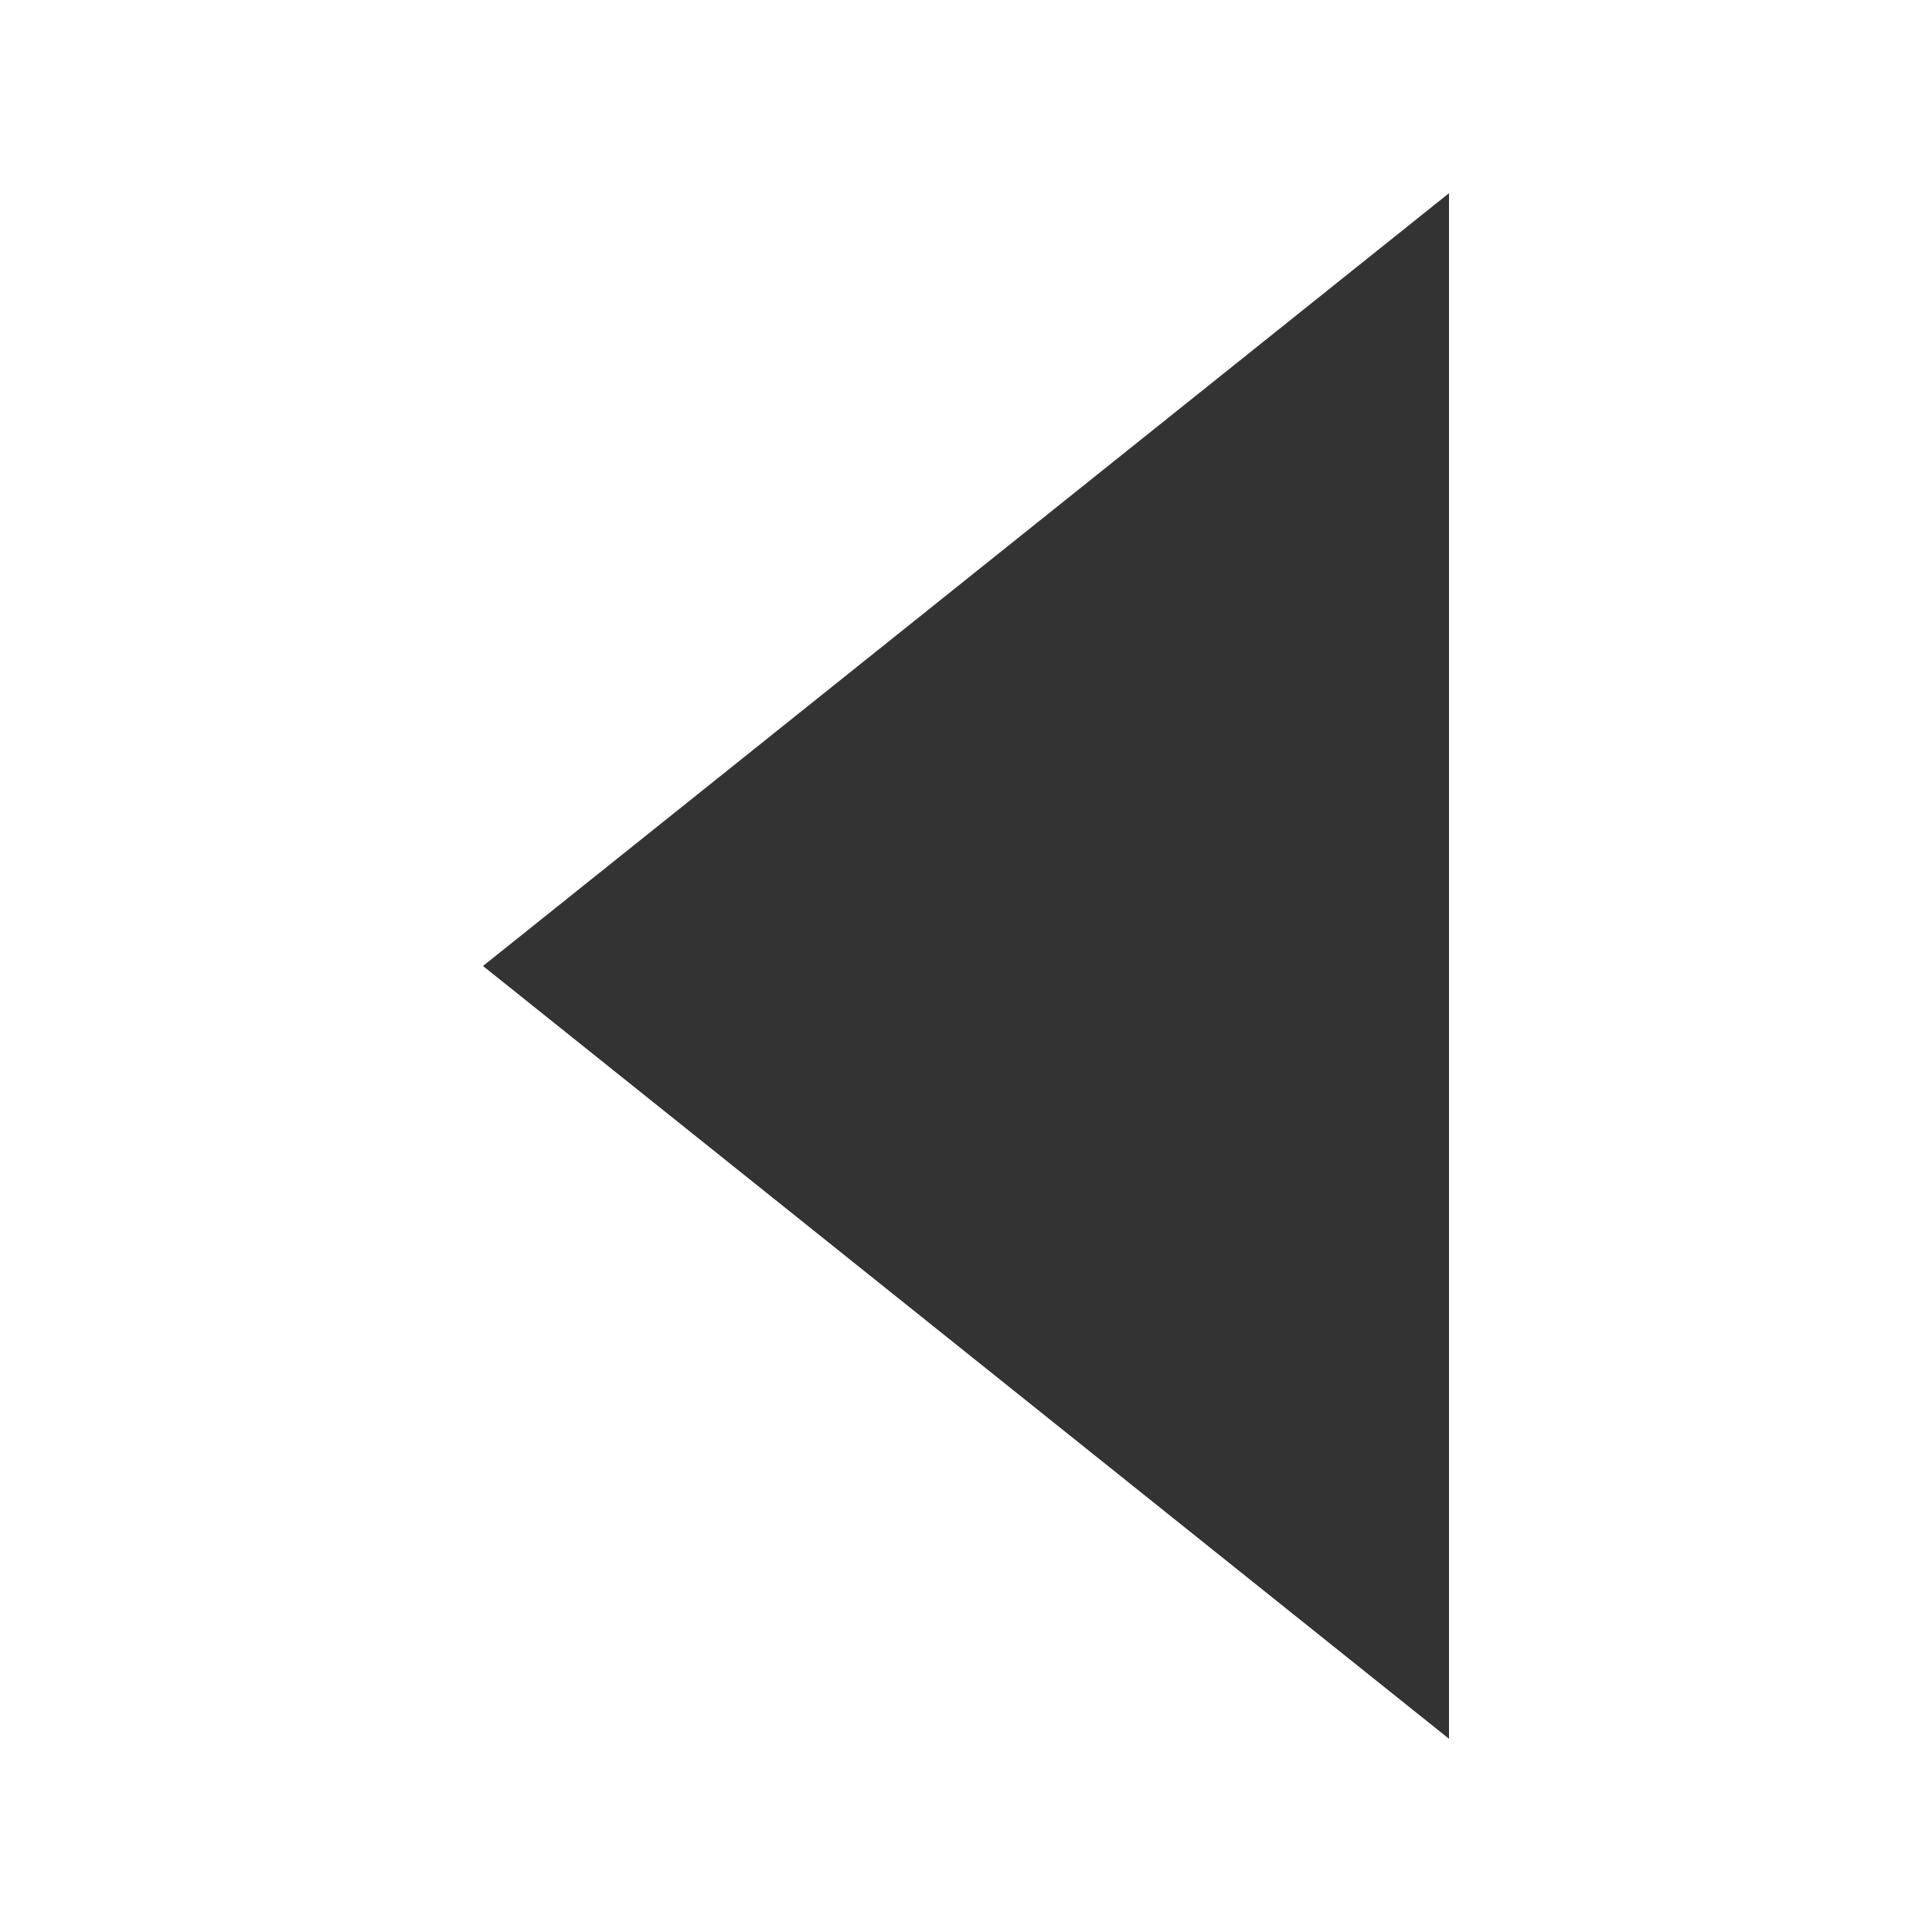
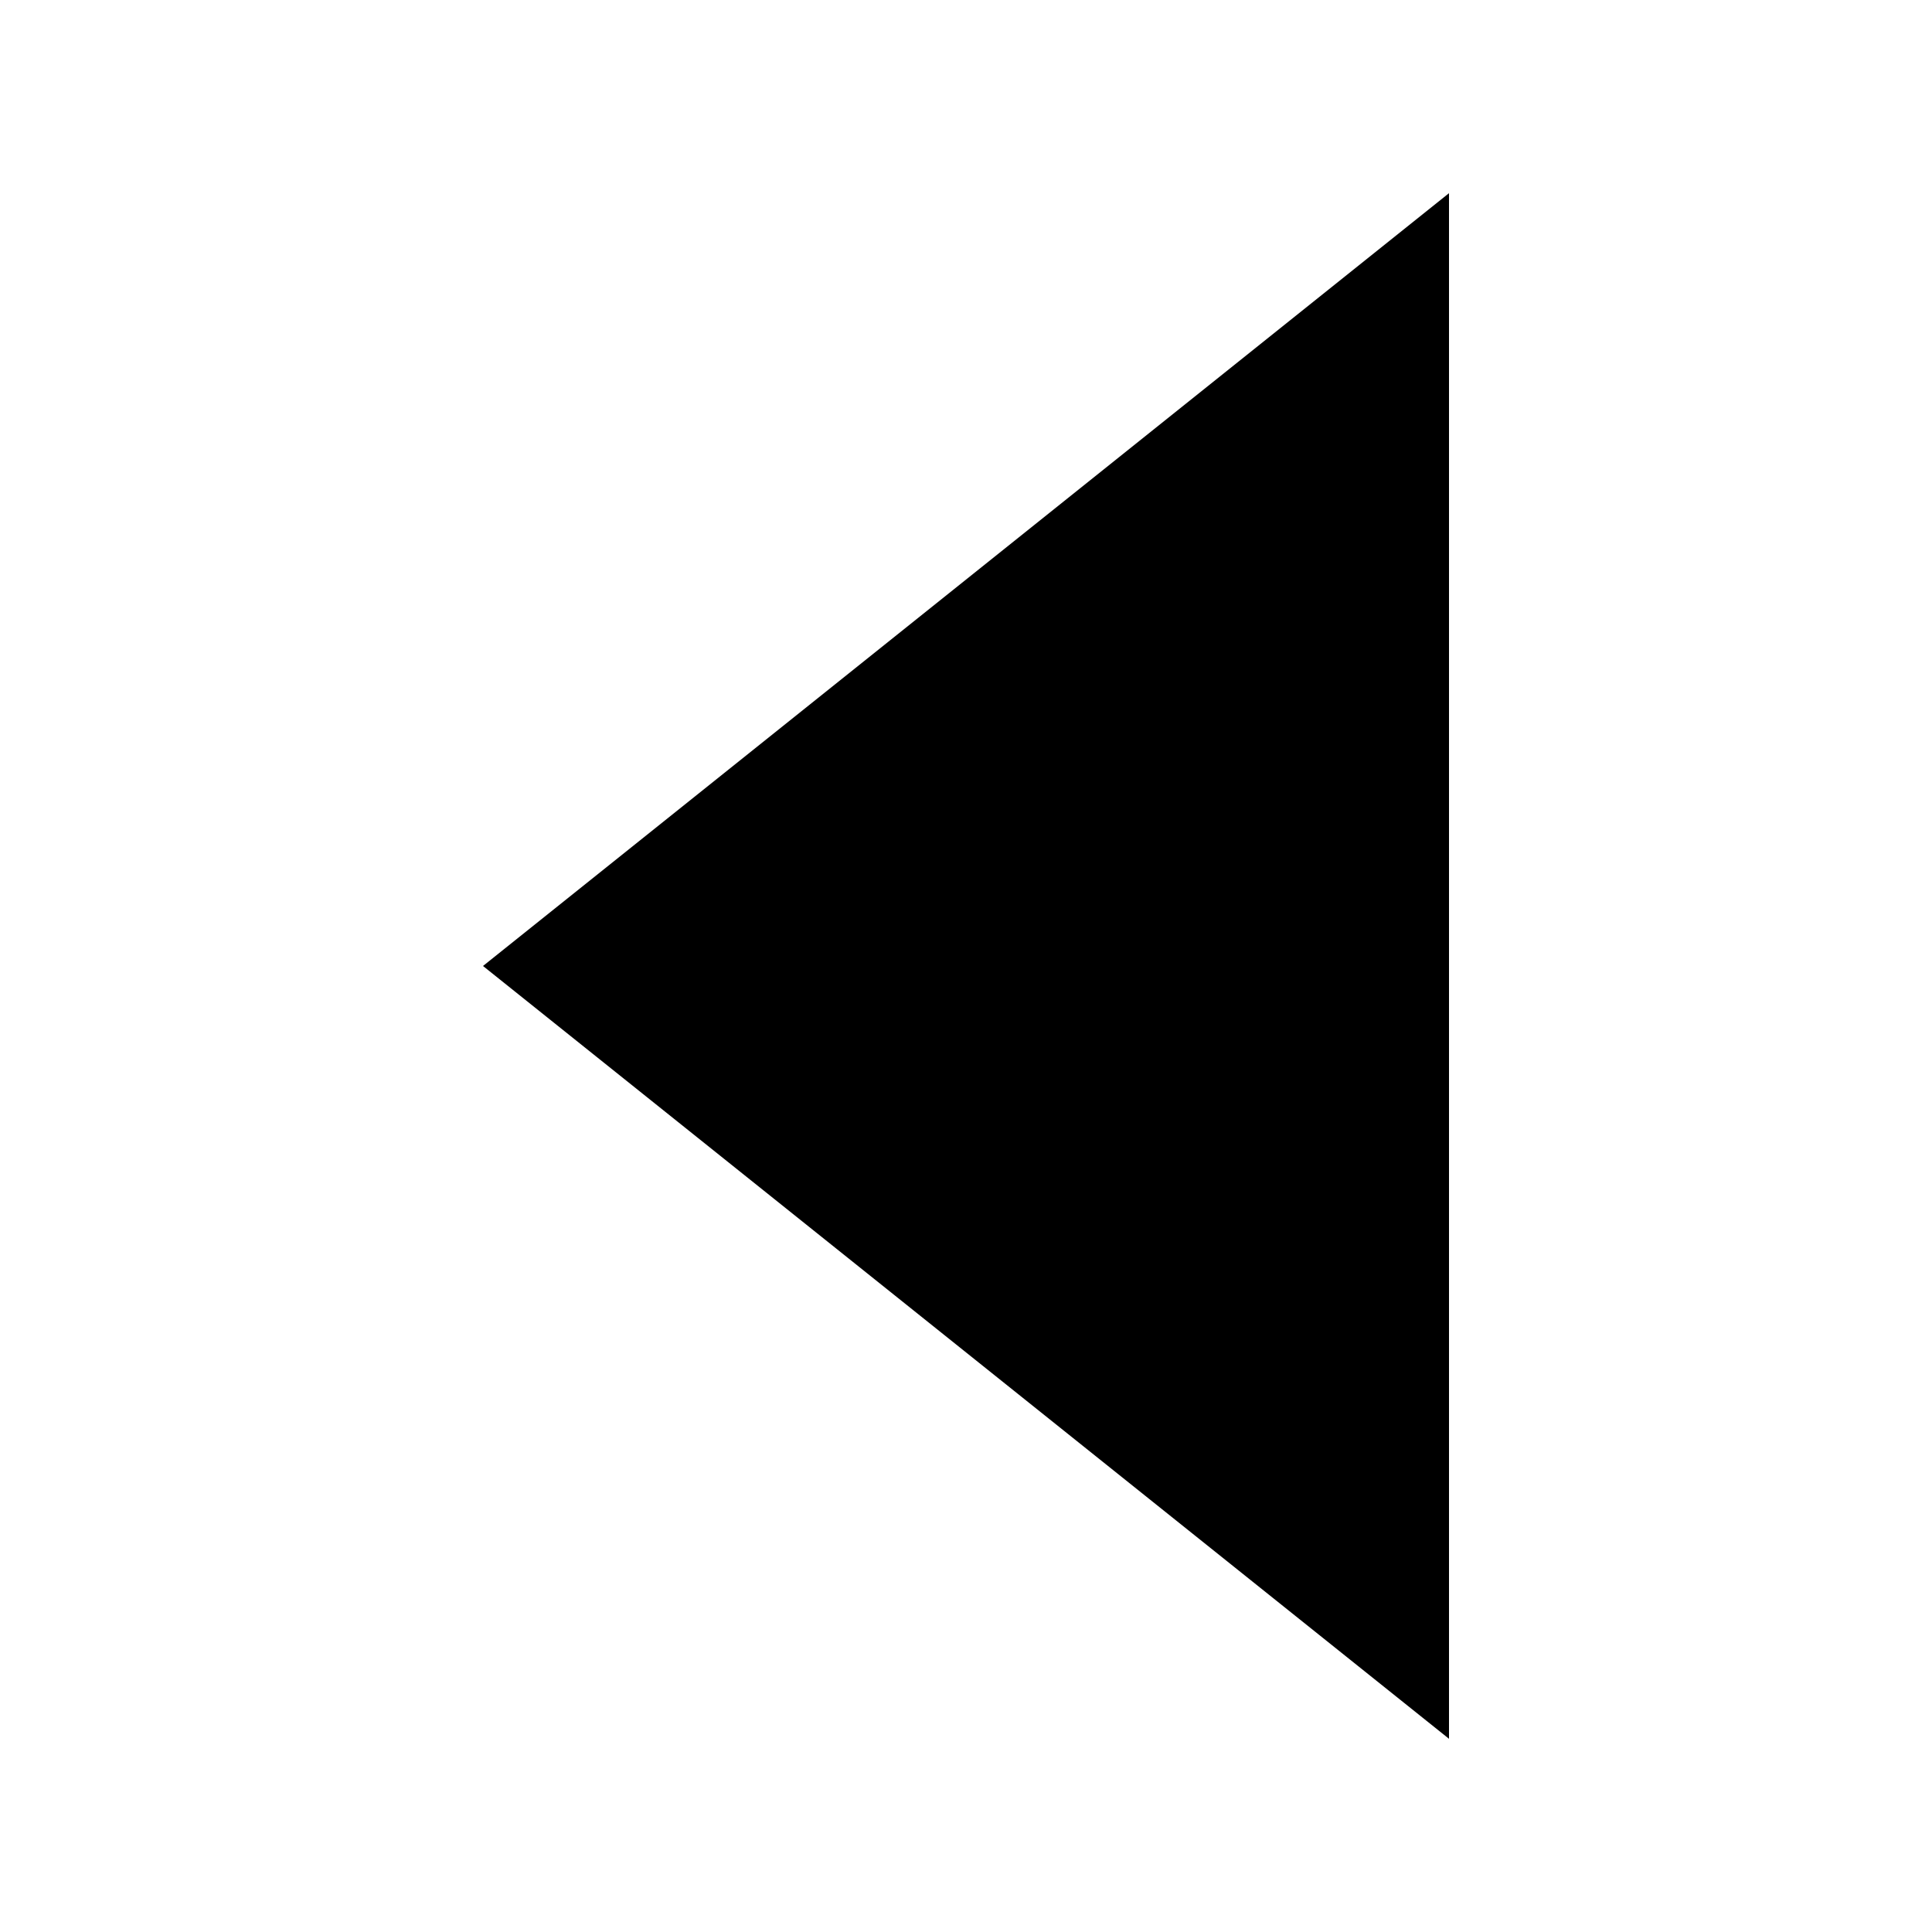
<svg xmlns="http://www.w3.org/2000/svg" t="1686711398664" class="icon" viewBox="0 0 1024 1024" version="1.1" p-id="10796" width="200" height="200">
-   <path d="M256 512l512 409.6V102.4L256 512z" fill="#333333" p-id="10797" />
+   <path d="M256 512l512 409.6V102.4L256 512z" p-id="10797" />
</svg>
